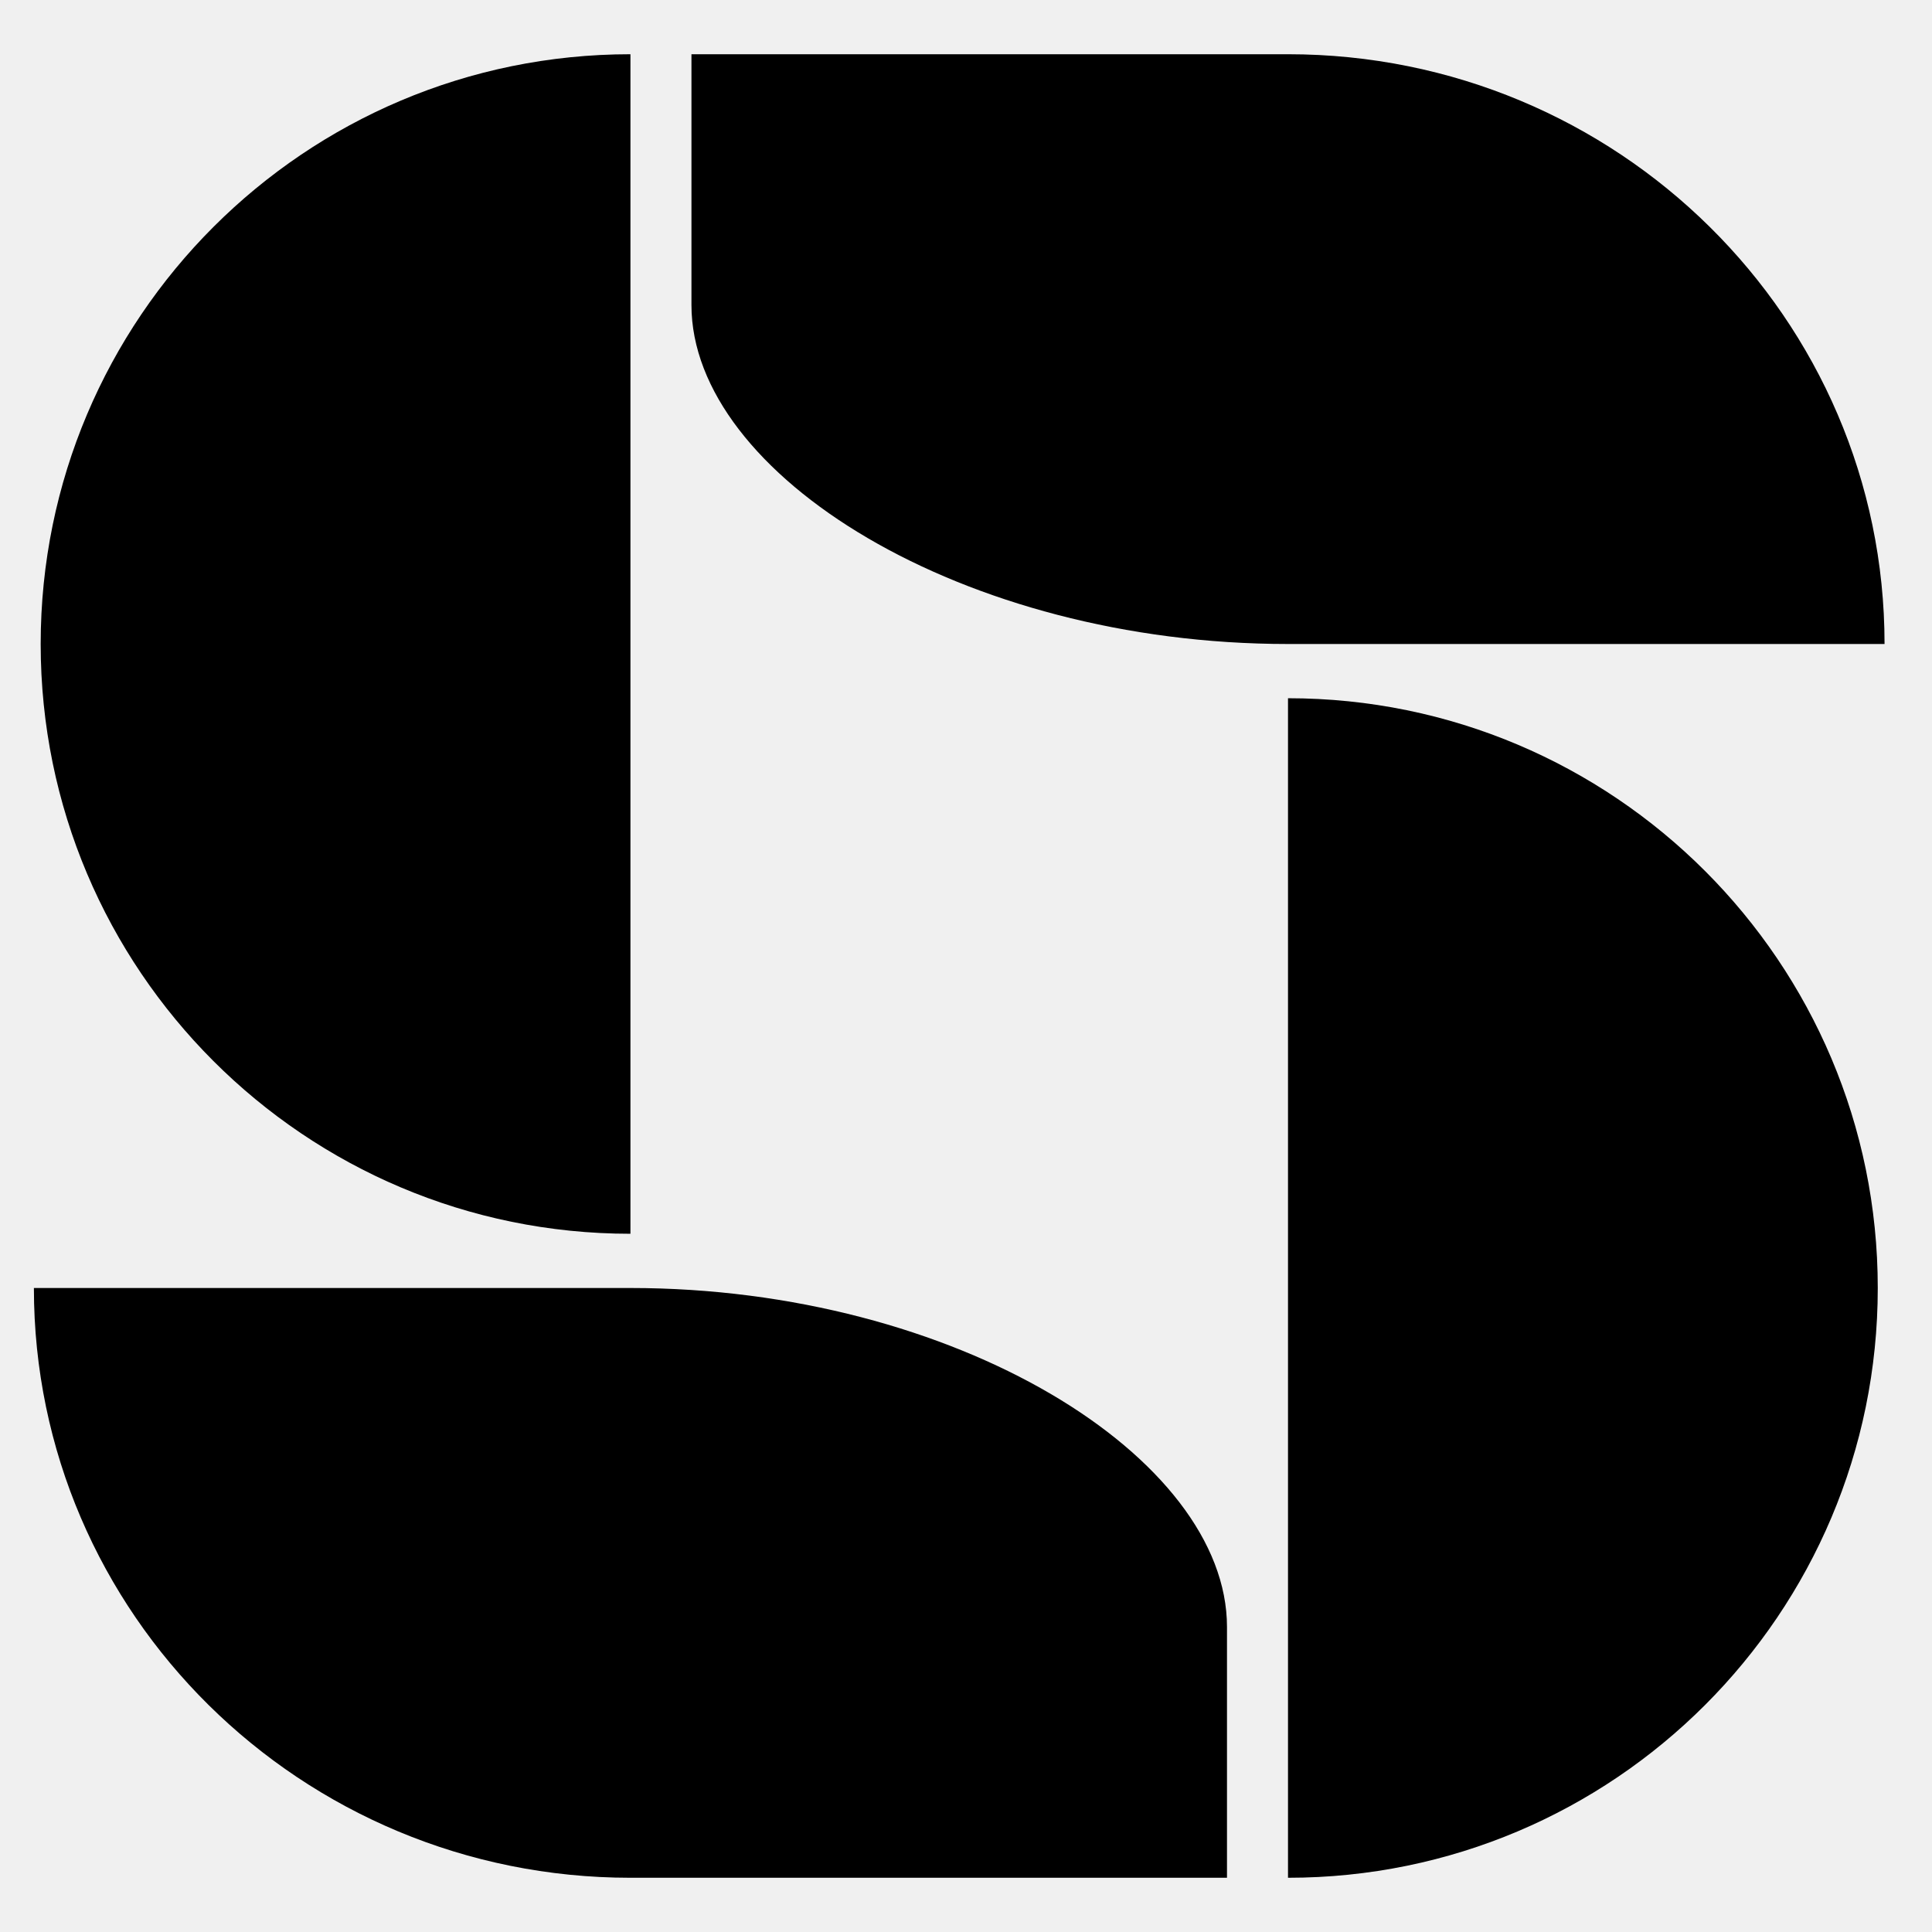
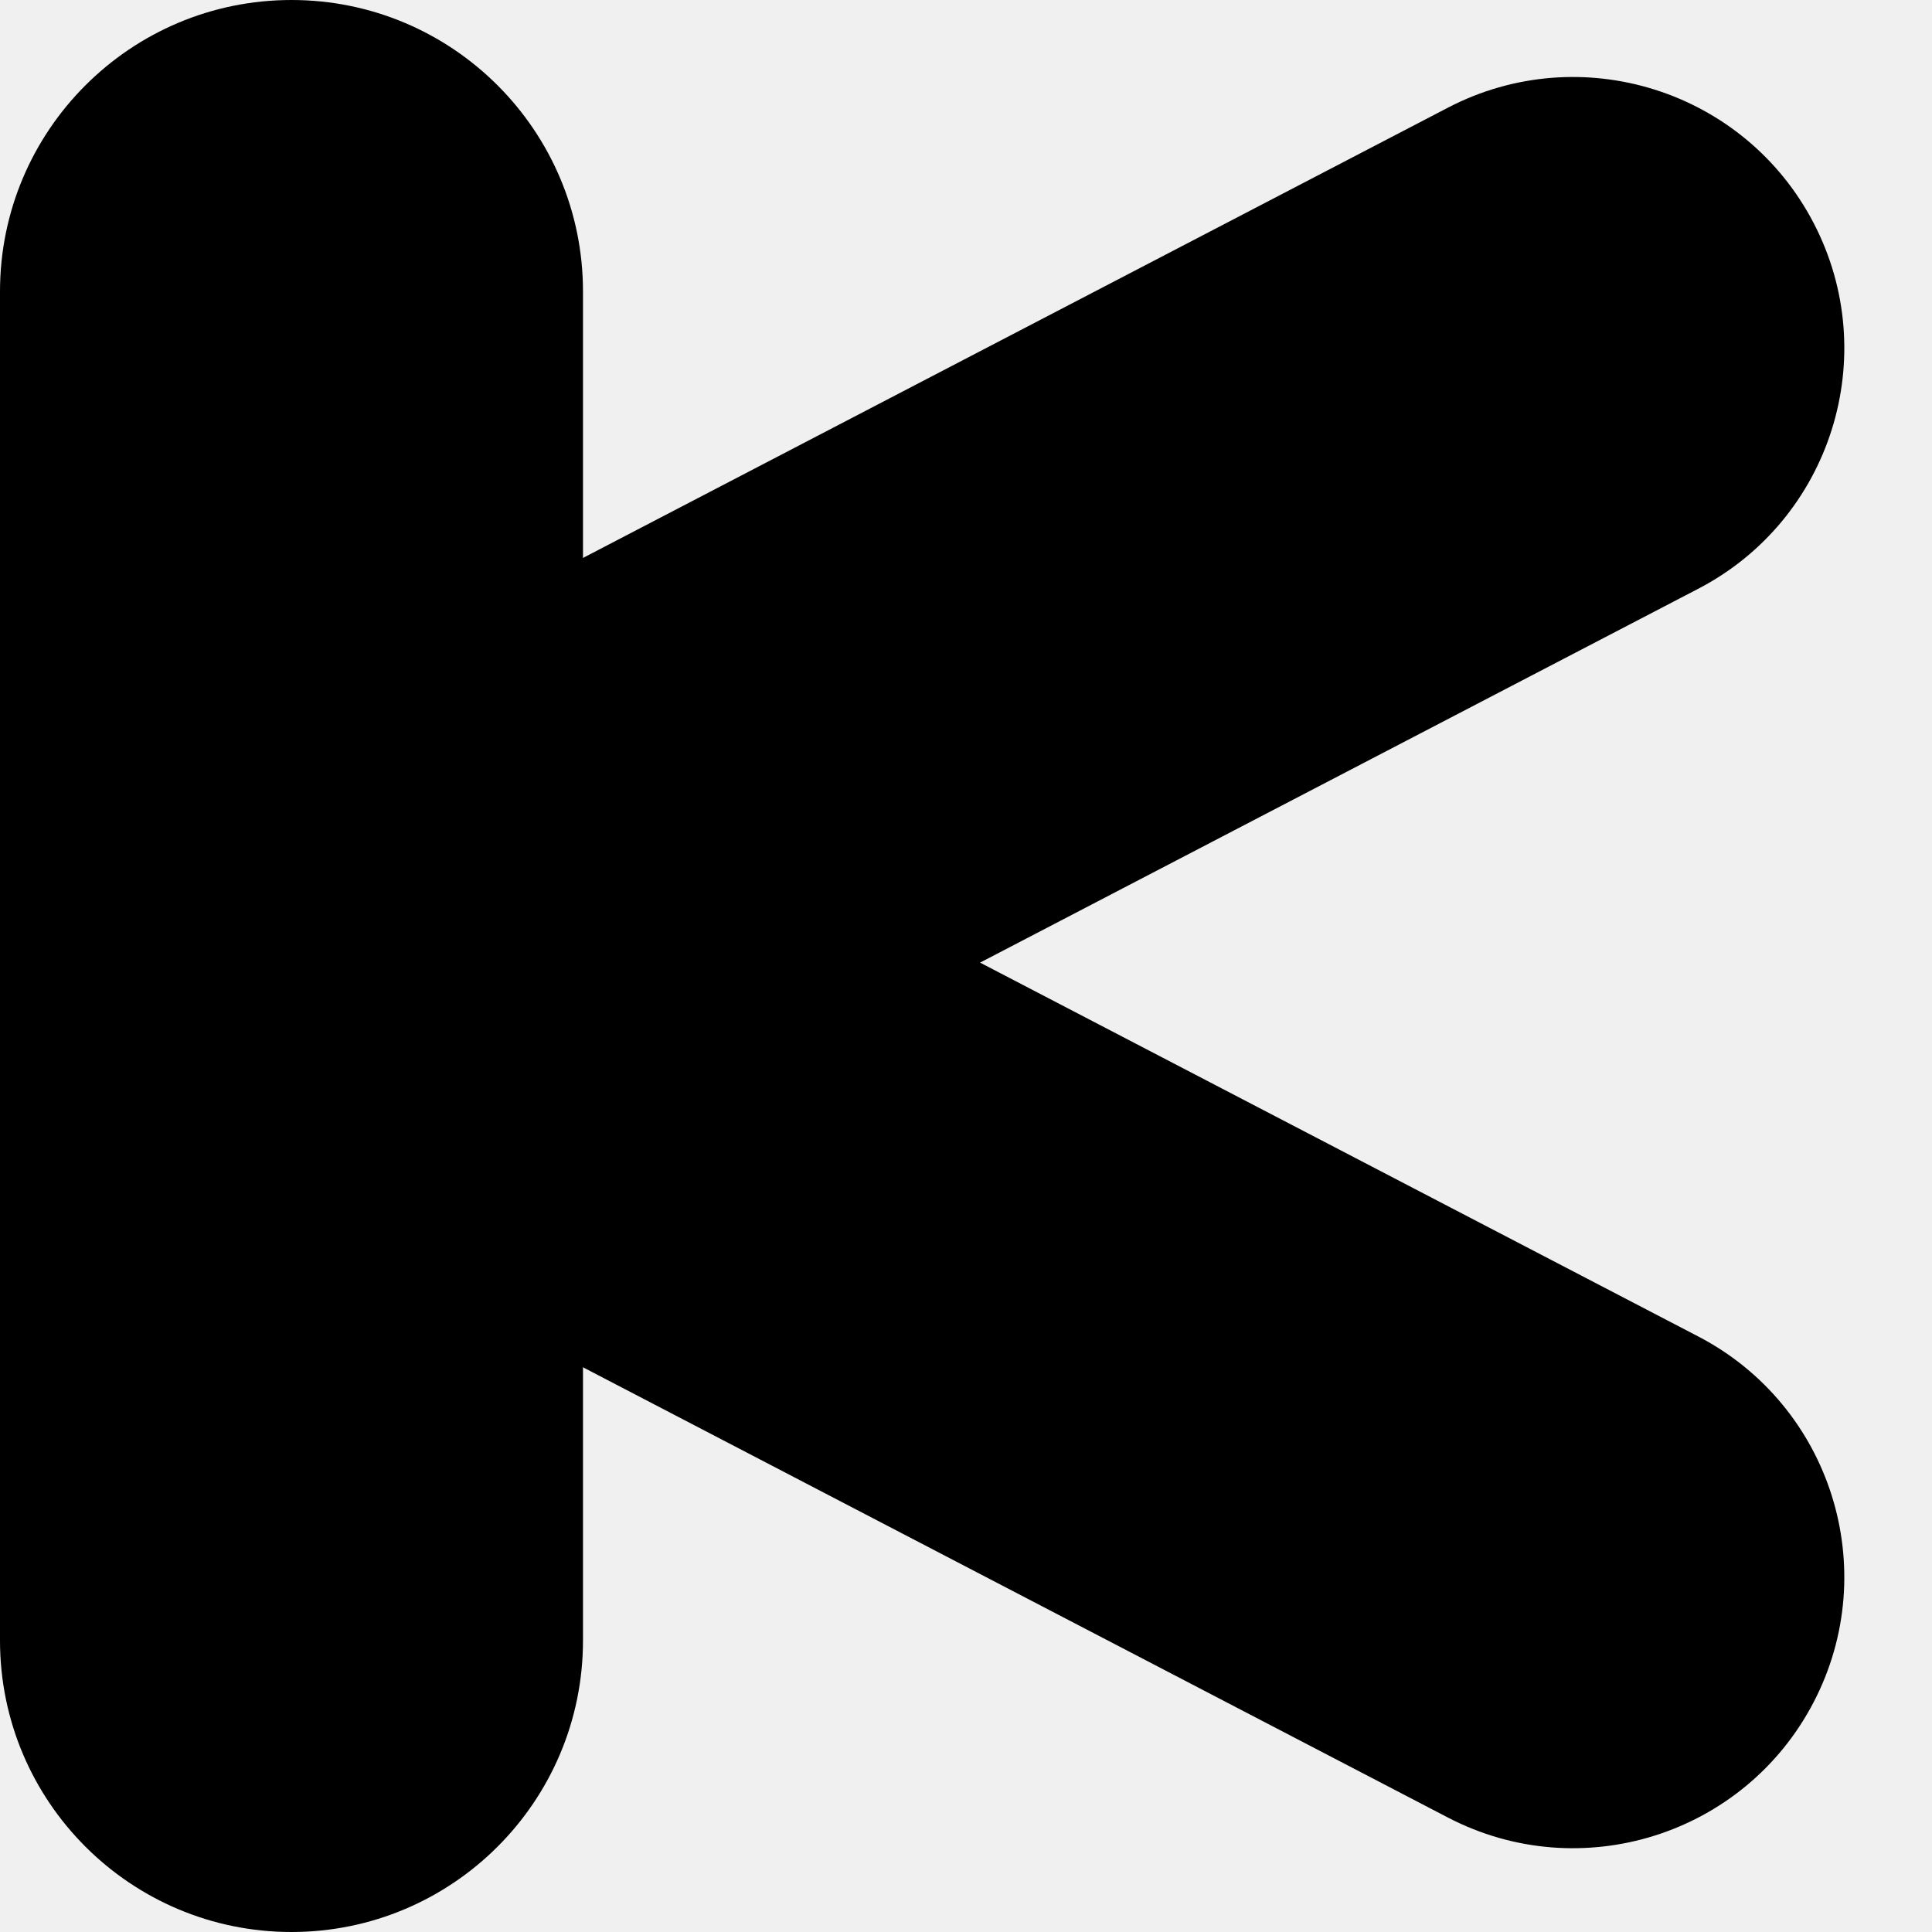
<svg xmlns="http://www.w3.org/2000/svg" viewBox="120 80 285 285">
-   <style>path{fill:#000}@media (prefers-color-scheme:dark){path{fill:#fff}}</style>
-   <path d="M213 88V262A87 87 0 0 1 213 88Z" />
-   <path d="M222 88H310A88 87 0 0 1 398 175H310C262 175 222 150 222 125Z" />
-   <g transform="rotate(180 261.5 222.5)">
-     <path d="M213 88V262A87 87 0 0 1 213 88Z" />
-     <path d="M222 88H310A88 87 0 0 1 398 175H310C262 175 222 150 222 125Z" />
-   </g>
+   <style>rect{fill:#000}@media (prefers-color-scheme:dark){rect{fill:#fff}}</style>
+   <rect x="120" y="80" width="86" height="285" rx="43" />
+   <rect x="-128" y="-40" width="256" height="80" rx="40" transform="translate(274 172) rotate(-27.5)" />
+   <rect x="-128" y="-40" width="256" height="80" rx="40" transform="translate(274 272) rotate(27.5)" />
</svg>
